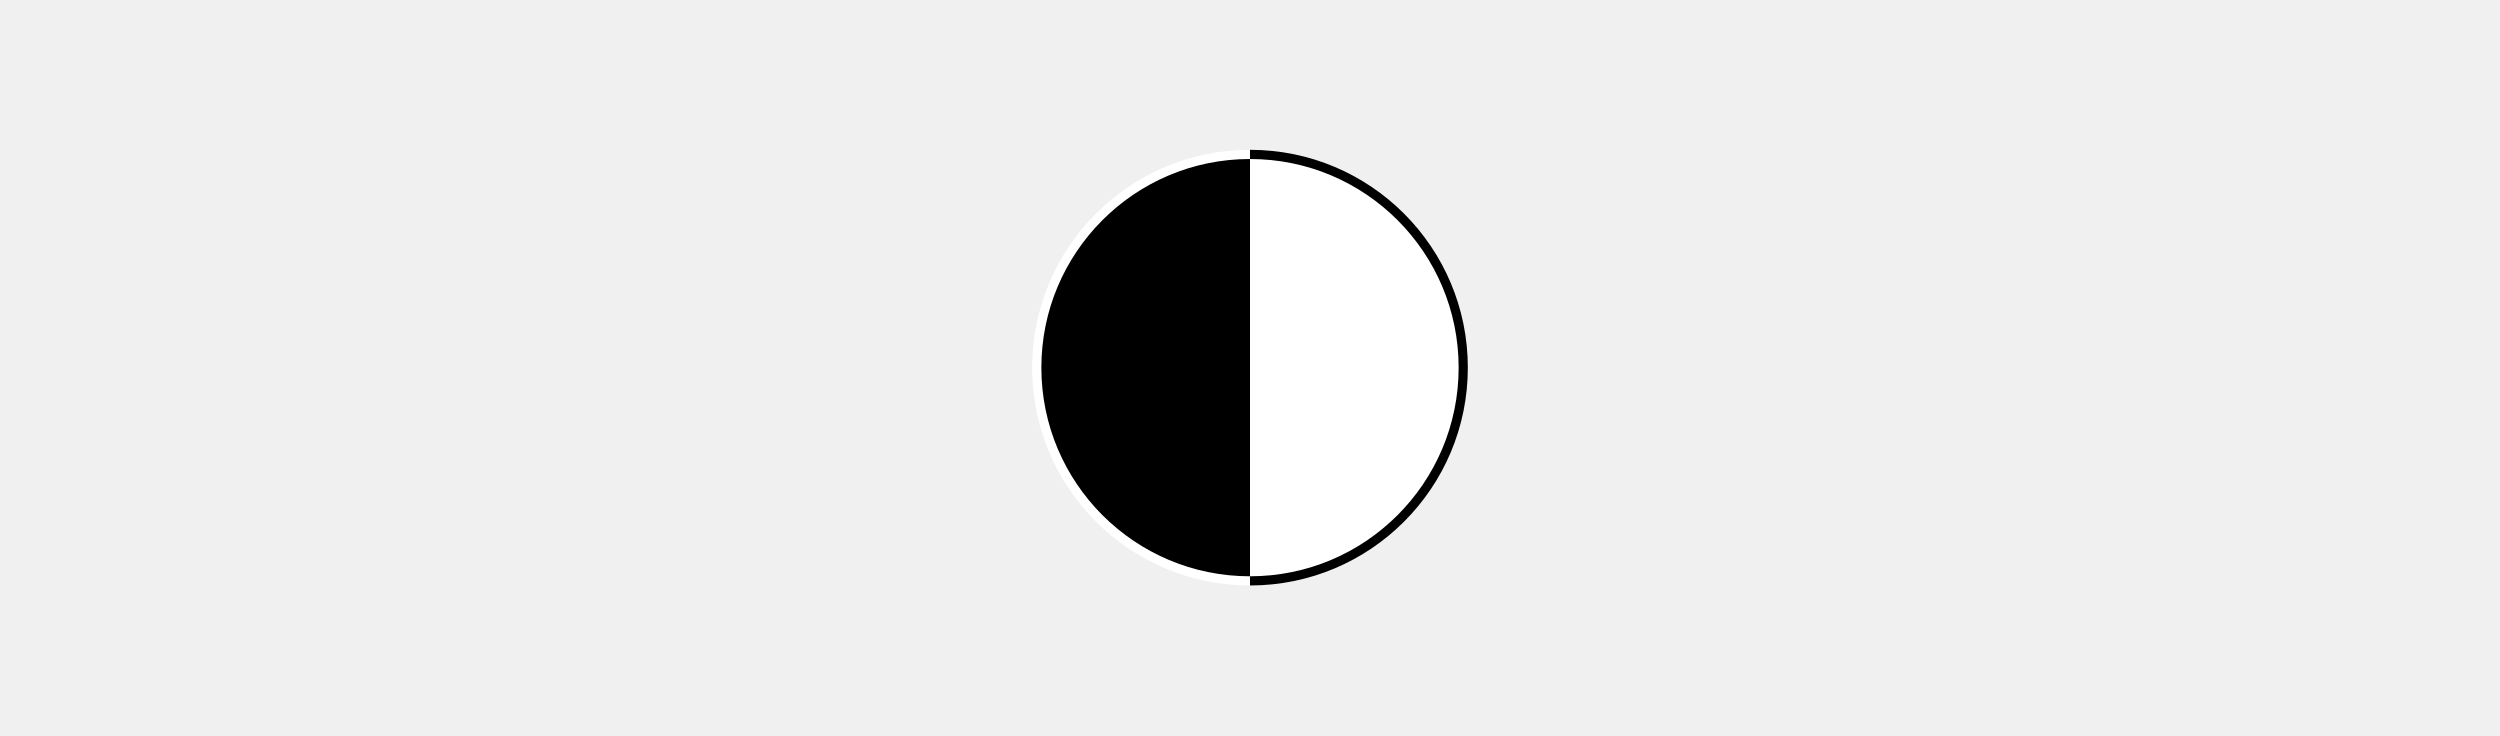
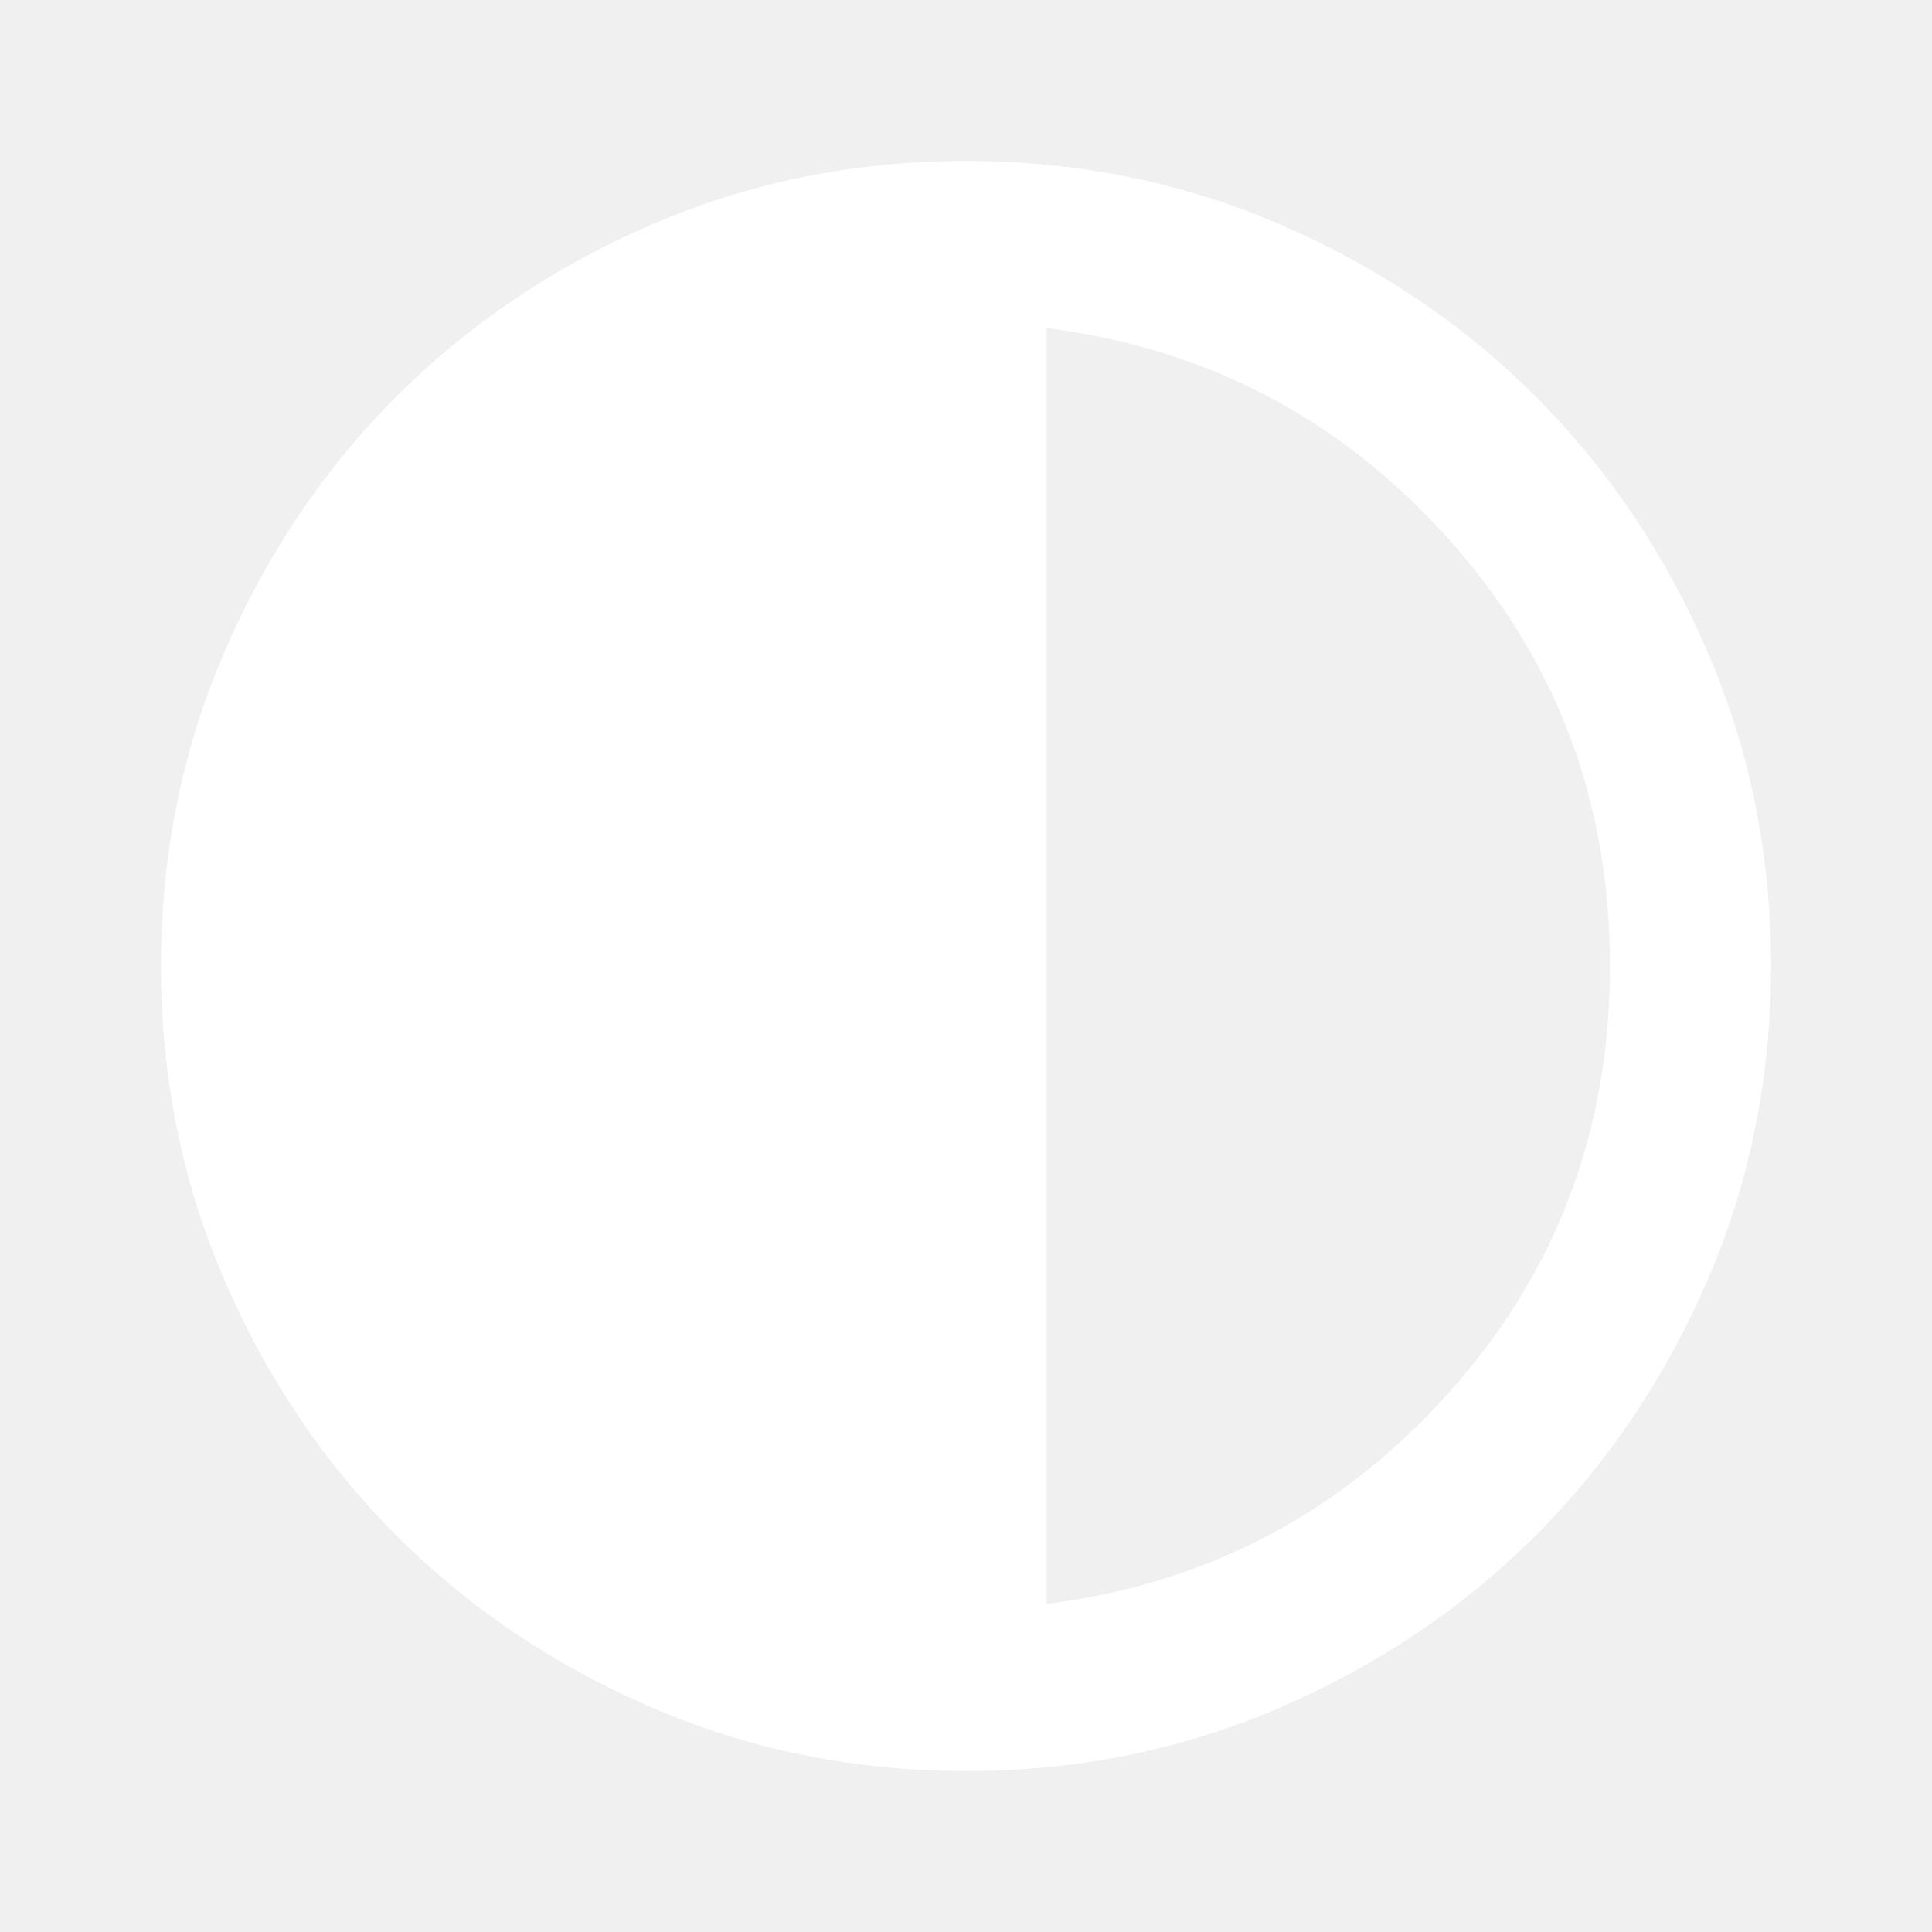
- <svg xmlns="http://www.w3.org/2000/svg" width="100%" viewBox="0 0 680 200" role="img" style="">
-   <defs>
-     <clipPath id="lh">
-       <rect x="0" y="0" width="340" height="200" />
-     </clipPath>
-     <clipPath id="rh">
-       <rect x="340" y="0" width="340" height="200" />
-     </clipPath>
-   </defs>
-   <circle cx="340" cy="100" r="58" fill="black" stroke="white" stroke-width="2.5" clip-path="url(#lh)" style="fill:rgb(0, 0, 0);stroke:rgb(255, 255, 255);color:rgb(251, 251, 254);stroke-width:2.5px;stroke-linecap:butt;stroke-linejoin:miter;opacity:1;font-family:&quot;Anthropic Sans&quot;, -apple-system, BlinkMacSystemFont, &quot;Segoe UI&quot;, sans-serif;font-size:16px;font-weight:400;text-anchor:start;dominant-baseline:auto" />
-   <circle cx="340" cy="100" r="58" fill="white" stroke="black" stroke-width="2.5" clip-path="url(#rh)" style="fill:rgb(255, 255, 255);stroke:rgb(0, 0, 0);color:rgb(251, 251, 254);stroke-width:2.5px;stroke-linecap:butt;stroke-linejoin:miter;opacity:1;font-family:&quot;Anthropic Sans&quot;, -apple-system, BlinkMacSystemFont, &quot;Segoe UI&quot;, sans-serif;font-size:16px;font-weight:400;text-anchor:start;dominant-baseline:auto" />
+ <svg xmlns="http://www.w3.org/2000/svg" height="24px" viewBox="0 -960 960 960" width="24px" fill="#FFFFFF">
+   <path d="M324-111.5Q251-143 197-197t-85.5-127Q80-397 80-480t31.5-156Q143-709 197-763t127-85.5Q397-880 480-880t156 31.5Q709-817 763-763t85.5 127Q880-563 880-480t-31.5 156Q817-251 763-197t-127 85.5Q563-80 480-80t-156-31.5ZM520-163q119-15 199.5-104.5T800-480q0-123-80.5-212.5T520-797v634Z" />
</svg>
